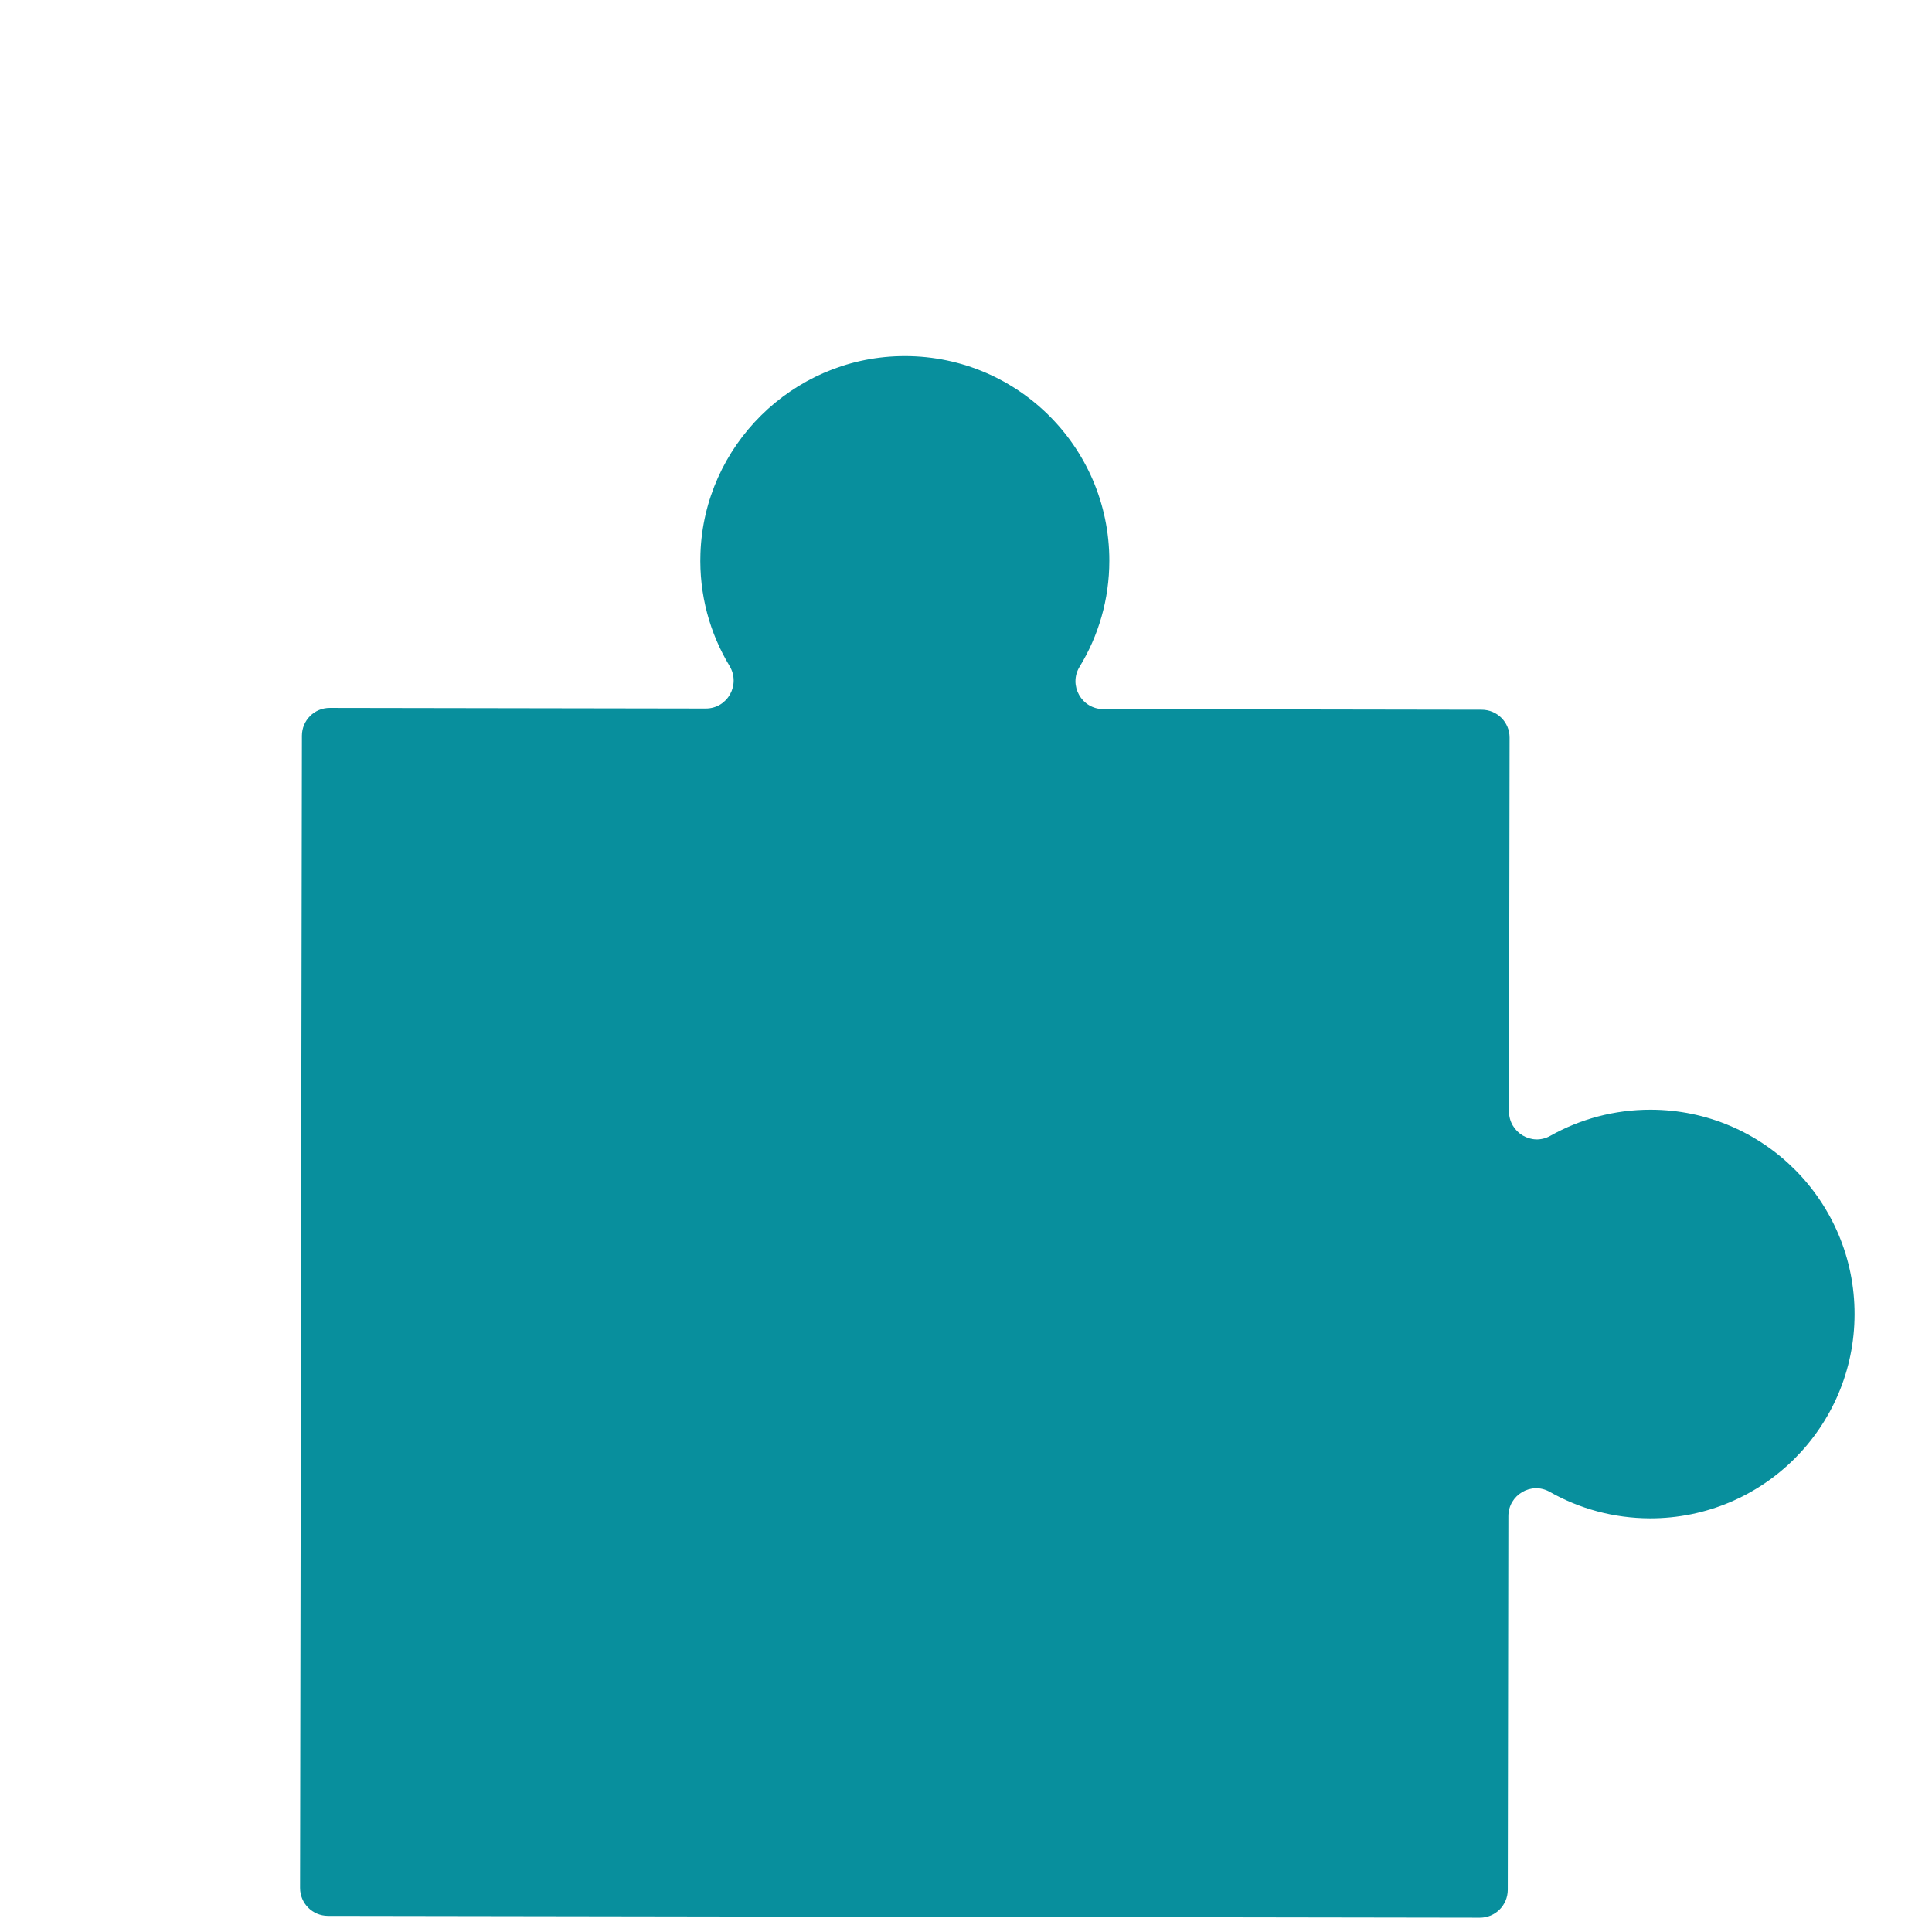
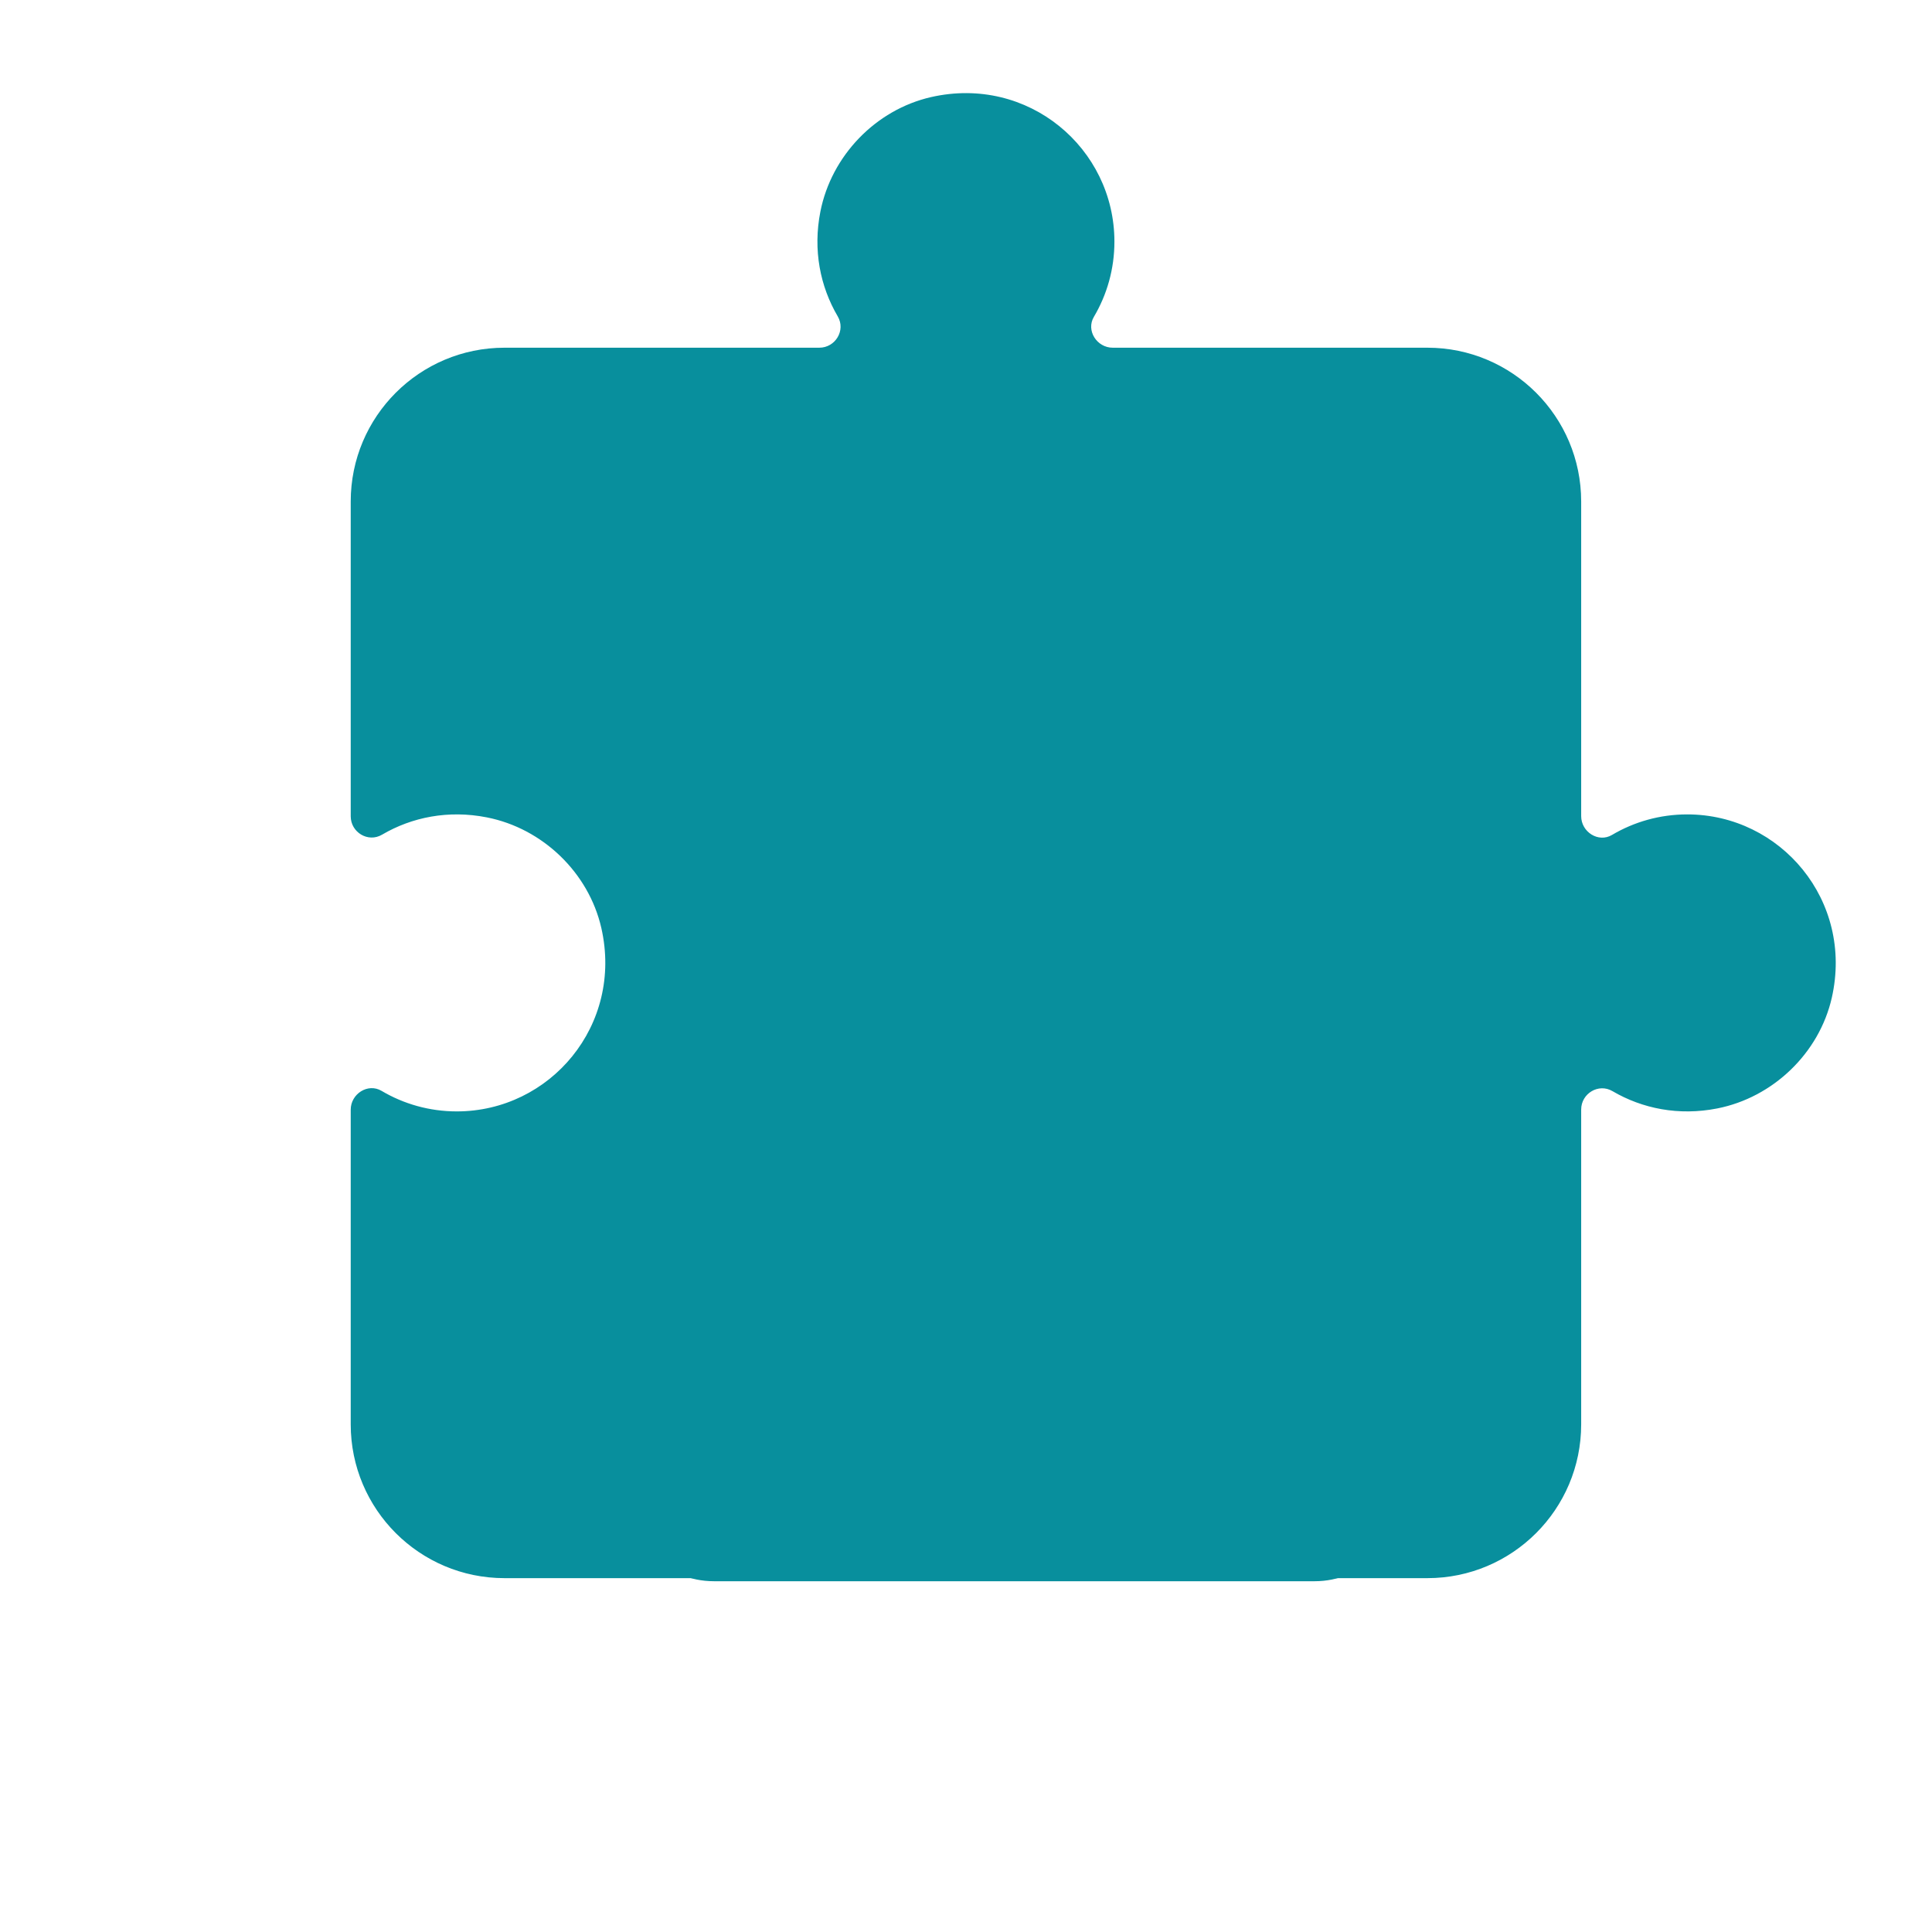
- <svg xmlns="http://www.w3.org/2000/svg" width="200" zoomAndPan="magnify" viewBox="0 0 150 150" height="200" preserveAspectRatio="xMidYMid meet" version="1.2">
+ <svg xmlns="http://www.w3.org/2000/svg" width="200" zoomAndPan="magnify" viewBox="0 0 150 150" height="200" preserveAspectRatio="xMidYMid meet" version="1.0">
  <defs>
-     <clipPath id="71b3e9c78f">
-       <path d="M 23.27 27.391 L 144 27.391 L 144 148.891 L 23.27 148.891 Z M 23.27 27.391 " />
+     <clipPath id="939812fa25">
+       <path d="M 27 7 L 143 7 L 143 123 L 27 123 Z M 27 7 " clip-rule="nonzero" />
+     </clipPath>
+     <clipPath id="83306c3290">
+       <path d="M -15.195 74.762 L 74.961 -15.395 L 165.117 74.762 L 74.961 164.918 Z M -15.195 74.762 " clip-rule="nonzero" />
+     </clipPath>
+     <clipPath id="6c778c8267">
+       <path d="M -15.195 74.762 L 74.961 -15.395 L 165.117 74.762 L 74.961 164.918 Z M -15.195 74.762 " clip-rule="nonzero" />
+     </clipPath>
+     <clipPath id="1032dd7577">
+       <path d="M 48.75 62.766 L 108.75 62.766 L 108.75 122.766 L 48.75 122.766 Z M 48.75 62.766 " clip-rule="nonzero" />
    </clipPath>
  </defs>
-   <g id="b710664d77">
-     <g clip-rule="nonzero" clip-path="url(#71b3e9c78f)">
-       <path style=" stroke:none;fill-rule:nonzero;fill:#088f9d;fill-opacity:1;" d="M 54.383 42.965 C 54.27 46.168 55.113 49.168 56.641 51.703 C 57.516 53.156 56.496 55.008 54.797 55.008 L 25.605 54.961 C 24.41 54.957 23.441 55.926 23.441 57.121 L 23.297 146.582 C 23.297 147.777 24.262 148.746 25.457 148.75 L 114.895 148.891 C 116.09 148.895 117.059 147.926 117.062 146.73 L 117.109 117.715 C 117.109 116.07 118.883 115.012 120.316 115.824 C 122.613 117.129 125.273 117.875 128.105 117.883 C 136.863 117.895 143.977 110.805 143.988 102.043 C 144.004 93.281 136.914 86.168 128.156 86.156 C 125.324 86.152 122.664 86.891 120.359 88.188 C 118.926 88.996 117.156 87.93 117.156 86.285 L 117.203 57.27 C 117.207 56.074 116.238 55.105 115.043 55.102 L 85.668 55.055 C 83.98 55.055 82.941 53.211 83.816 51.773 C 85.285 49.371 86.129 46.547 86.129 43.527 C 86.129 34.625 78.805 27.434 69.855 27.652 C 61.5 27.855 54.668 34.613 54.383 42.965 " />
+   <g clip-path="url(#939812fa25)">
+     <g clip-path="url(#83306c3290)">
+       <g clip-path="url(#6c778c8267)">
+         <path fill="#088f9d" d="M 72.285 7.539 C 67.984 8.52 64.547 12.098 63.695 16.426 C 63.105 19.418 63.68 22.246 65.043 24.566 C 65.676 25.645 64.859 26.996 63.609 26.996 L 39.172 26.996 C 32.574 26.996 27.23 32.34 27.23 38.938 L 27.23 63.375 C 27.23 64.625 28.578 65.441 29.66 64.805 C 31.977 63.445 34.809 62.871 37.797 63.461 C 42.129 64.312 45.707 67.75 46.688 72.051 C 48.402 79.598 42.715 86.289 35.465 86.289 C 33.332 86.289 31.336 85.707 29.625 84.695 C 28.566 84.066 27.23 84.926 27.23 86.156 L 27.23 110.586 C 27.23 117.18 32.574 122.527 39.172 122.527 L 63.609 122.527 C 64.859 122.527 65.676 121.176 65.043 120.098 C 63.68 117.781 63.105 114.949 63.695 111.957 C 64.547 107.629 67.984 104.047 72.285 103.07 C 79.832 101.352 86.523 107.039 86.523 114.289 C 86.523 116.426 85.941 118.418 84.93 120.129 C 84.301 121.191 85.16 122.527 86.395 122.527 L 110.82 122.527 C 117.414 122.527 122.762 117.18 122.762 110.586 L 122.762 86.145 C 122.762 84.895 124.113 84.082 125.191 84.715 C 127.508 86.074 130.336 86.648 133.328 86.059 C 137.656 85.207 141.238 81.773 142.219 77.473 C 143.934 69.926 138.246 63.23 130.996 63.23 C 128.863 63.23 126.867 63.812 125.156 64.824 C 124.098 65.453 122.762 64.594 122.762 63.363 L 122.762 38.938 C 122.762 32.34 117.414 26.996 110.82 26.996 L 86.391 26.996 C 85.16 26.996 84.301 25.656 84.93 24.598 C 85.941 22.887 86.523 20.895 86.523 18.758 C 86.523 11.508 79.828 5.82 72.285 7.539 " fill-opacity="1" fill-rule="nonzero" />
+       </g>
    </g>
  </g>
+   <g clip-path="url(#1032dd7577)">
+     <path fill="#088f9d" d="M 108.75 116.098 C 108.75 119.781 105.766 122.766 102.082 122.766 L 55.418 122.766 C 51.734 122.766 48.75 119.781 48.75 116.098 L 48.75 69.434 C 48.75 65.75 51.734 62.766 55.418 62.766 L 102.082 62.766 C 105.766 62.766 108.75 65.75 108.75 69.434 Z M 108.75 116.098 " fill-opacity="1" fill-rule="nonzero" />
+   </g>
</svg>
